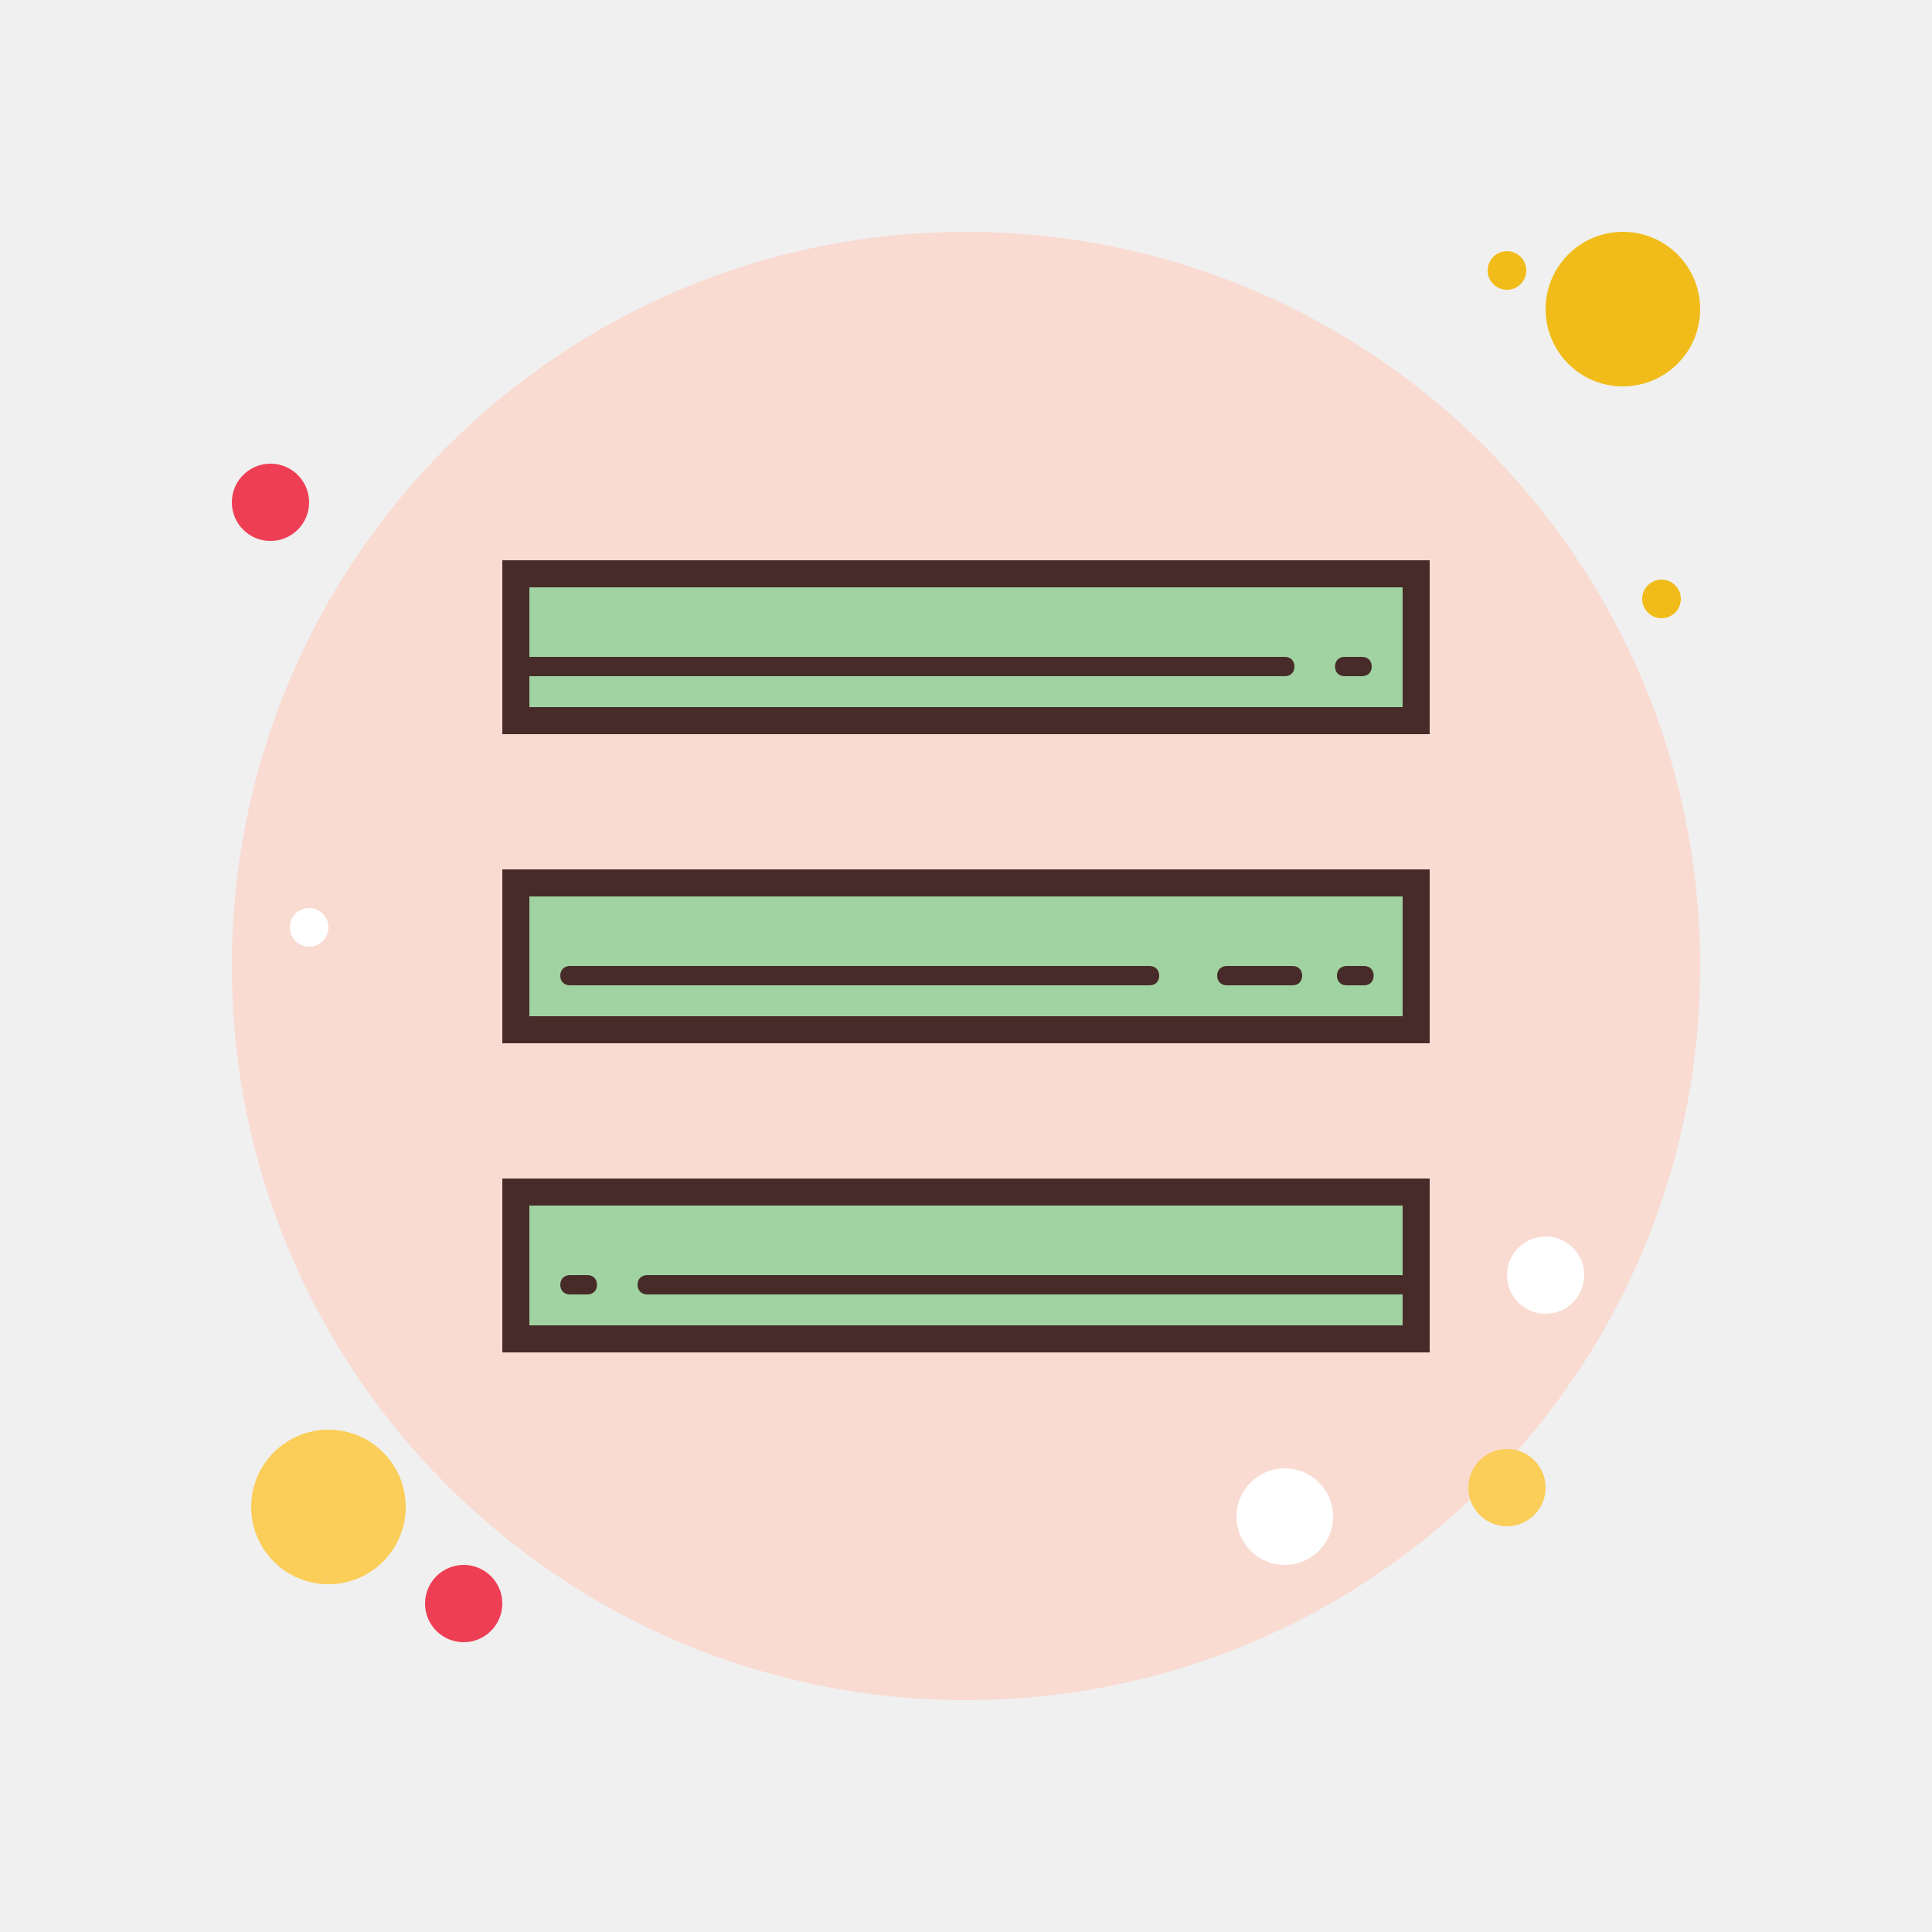
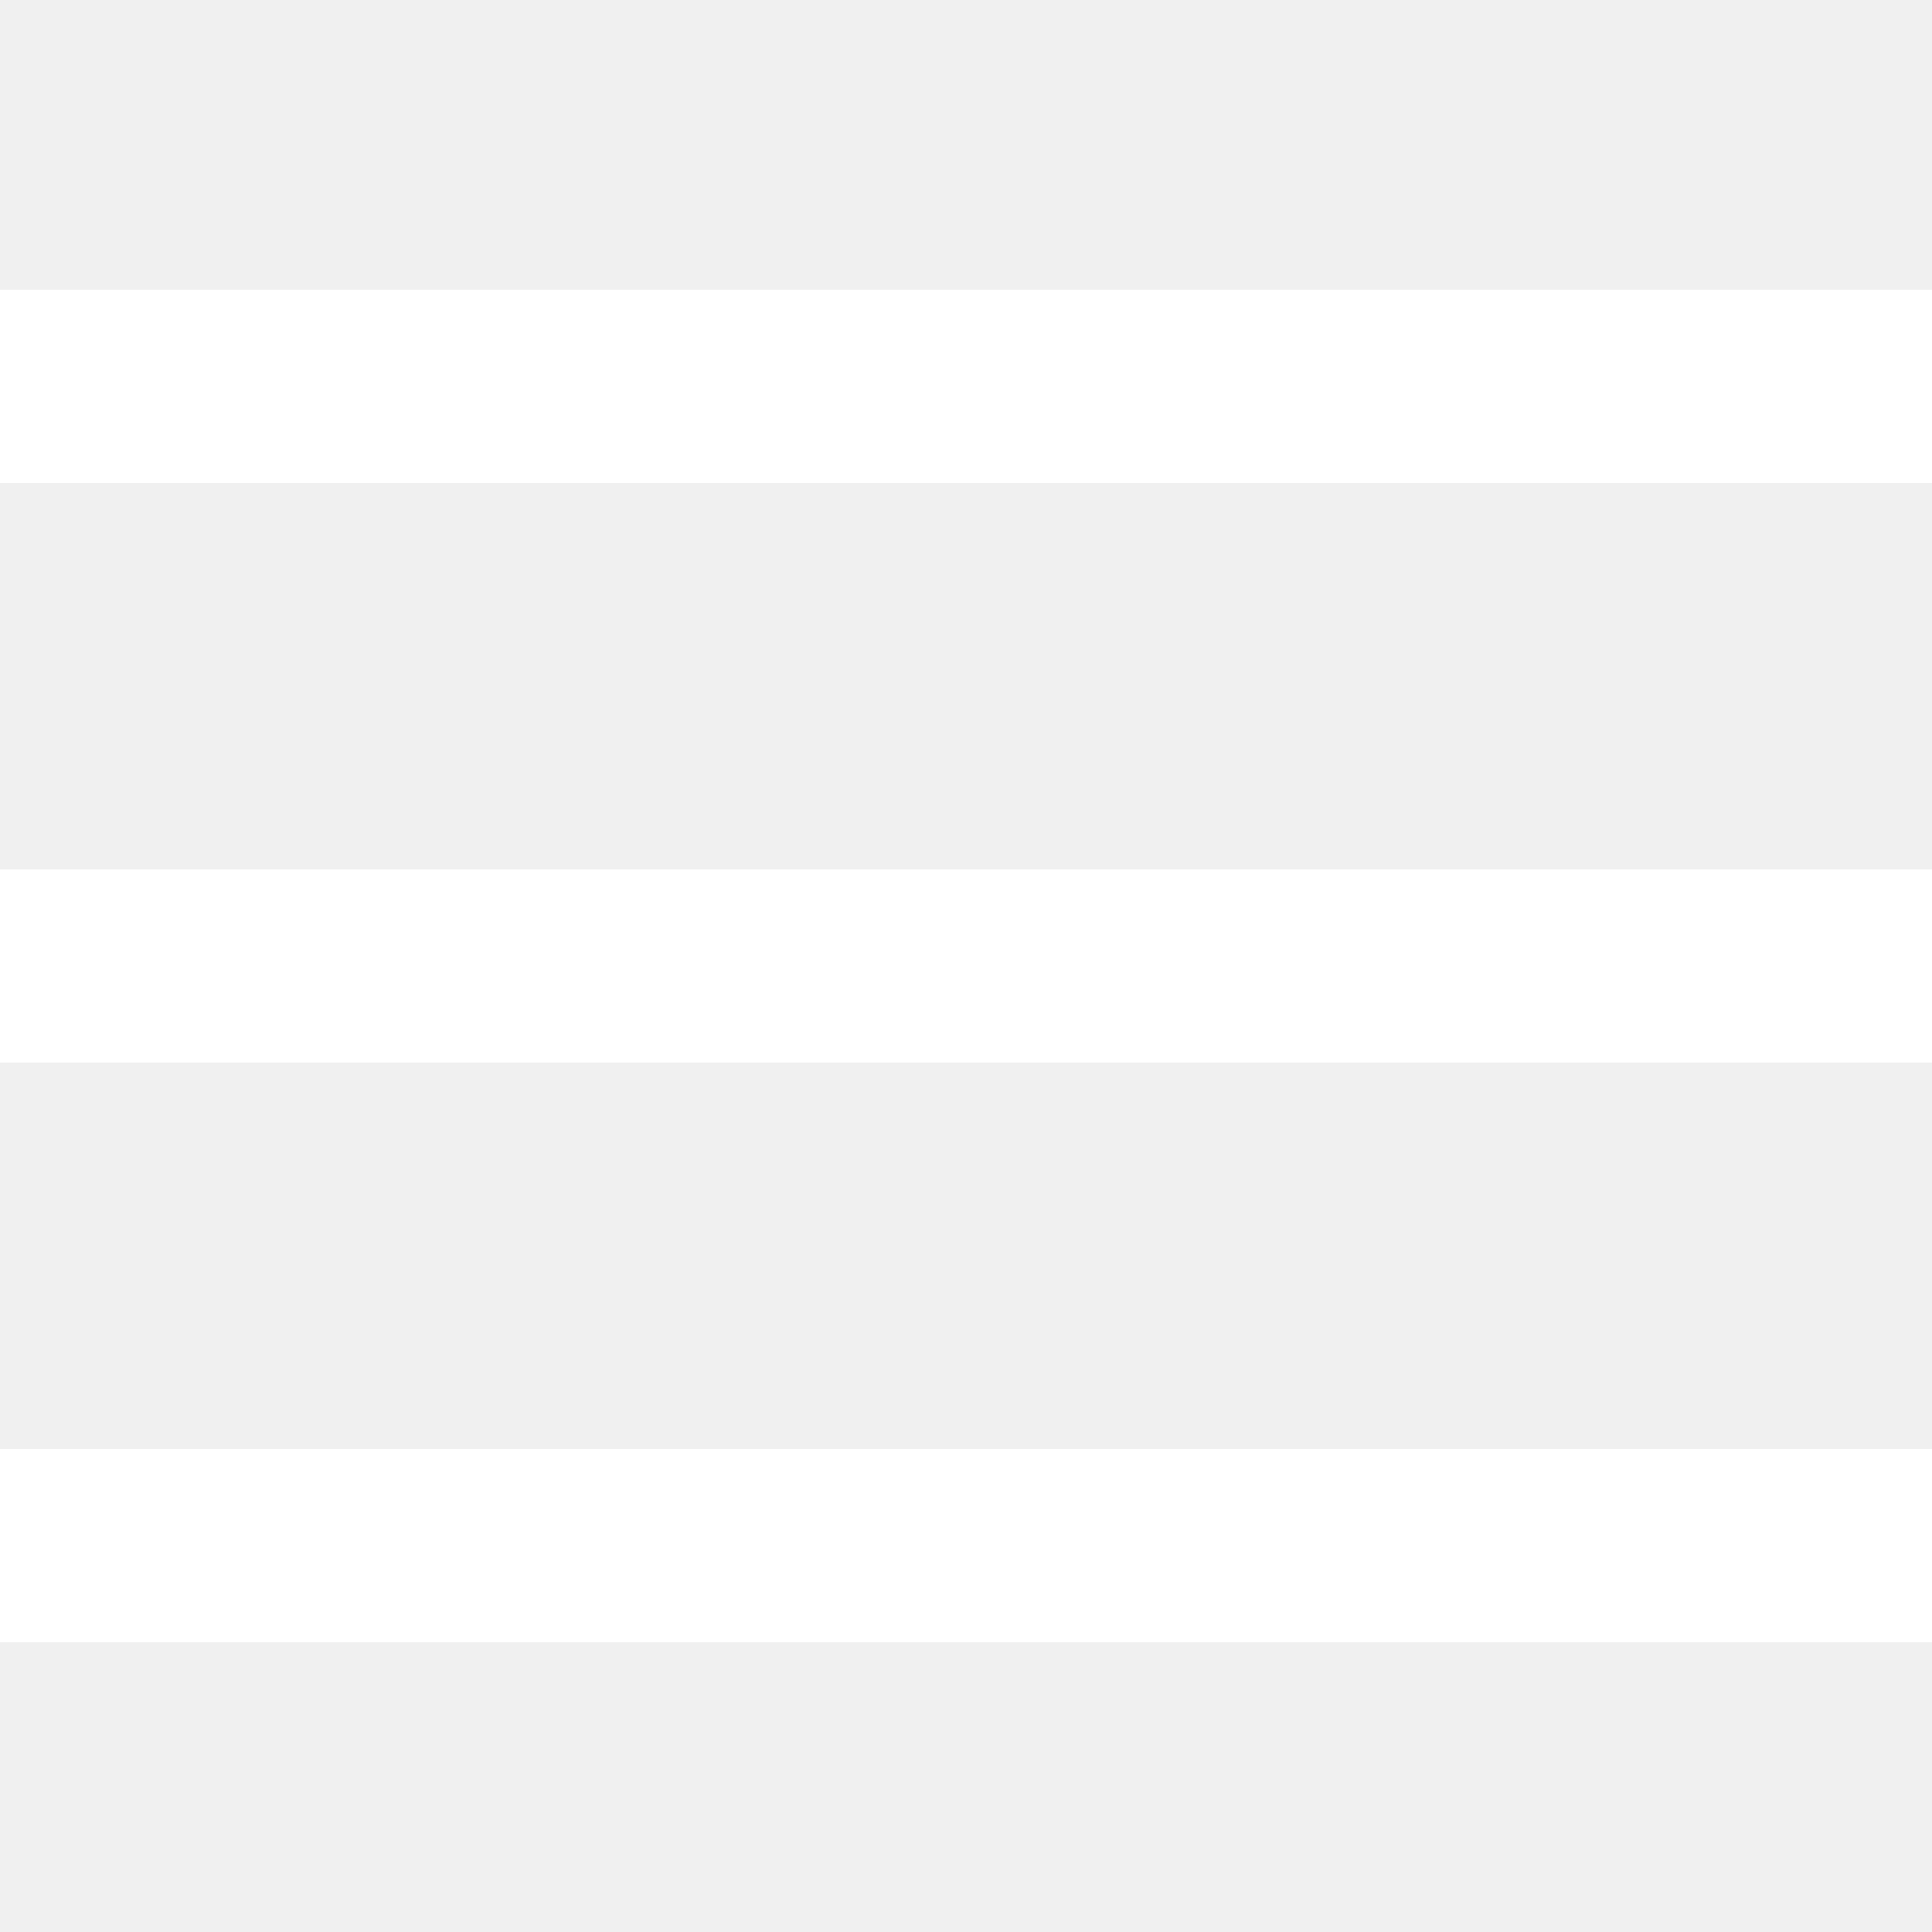
- <svg xmlns="http://www.w3.org/2000/svg" viewBox="0 0 100 100" width="50px" height="50px">
-   <path fill="#f1bc19" d="M78 13A1 1 0 1 0 78 15A1 1 0 1 0 78 13Z" />
-   <path fill="#f9dbd2" d="M50 12A38 38 0 1 0 50 88A38 38 0 1 0 50 12Z" />
-   <path fill="#f1bc19" d="M84 12A4 4 0 1 0 84 20A4 4 0 1 0 84 12Z" />
-   <path fill="#ee3e54" d="M14 24A2 2 0 1 0 14 28A2 2 0 1 0 14 24Z" />
-   <path fill="#fbcd59" d="M78 75A2 2 0 1 0 78 79 2 2 0 1 0 78 75zM17 74A4 4 0 1 0 17 82 4 4 0 1 0 17 74z" />
-   <path fill="#ee3e54" d="M24 81A2 2 0 1 0 24 85A2 2 0 1 0 24 81Z" />
-   <path fill="#fff" d="M66.5 76A2.5 2.5 0 1 0 66.5 81 2.5 2.5 0 1 0 66.5 76zM16 47A1 1 0 1 0 16 49 1 1 0 1 0 16 47z" />
-   <path fill="#f1bc19" d="M86 30A1 1 0 1 0 86 32A1 1 0 1 0 86 30Z" />
-   <path fill="#fff" d="M80 64A2 2 0 1 0 80 68A2 2 0 1 0 80 64Z" />
-   <path fill="#a1d3a2" d="M26.7 29.7H73.3V37.3H26.7z" />
-   <path fill="#472b29" d="M72.6,30.4v6.2H27.4v-6.2L72.6,30.4 M74,29H26v9h48V29L74,29z" />
-   <path fill="#a1d3a2" d="M26.7 45.7H73.3V53.3H26.7z" />
-   <path fill="#472b29" d="M72.6,46.4v6.2H27.4v-6.2H72.6 M74,45H26v9h48V45L74,45z" />
-   <path fill="#a1d3a2" d="M26.7 61.7H73.3V69.3H26.7z" />
-   <path fill="#472b29" d="M72.6 62.4v6.2H27.4v-6.2L72.6 62.4M74 61H26v9h48V61L74 61zM59.5 51h-30c-.3 0-.5-.2-.5-.5s.2-.5.5-.5h30c.3 0 .5.2.5.5S59.8 51 59.5 51zM70.6 51h-.9c-.3 0-.5-.2-.5-.5s.2-.5.5-.5h.9c.3 0 .5.2.5.5S70.9 51 70.6 51z" />
-   <path fill="#472b29" d="M72.5 67h-39c-.3 0-.5-.2-.5-.5s.2-.5.5-.5h39c.3 0 .5.2.5.5S72.8 67 72.5 67zM30.4 67h-.9c-.3 0-.5-.2-.5-.5s.2-.5.5-.5h.9c.3 0 .5.2.5.5S30.7 67 30.4 67z" />
-   <g>
-     <path fill="#472b29" d="M66.5,35h-39c-0.3,0-0.5-0.2-0.5-0.5s0.2-0.5,0.5-0.5h39c0.3,0,0.5,0.2,0.5,0.5S66.8,35,66.5,35z" />
-   </g>
-   <g>
-     <path fill="#472b29" d="M70.5,35h-0.9c-0.3,0-0.5-0.2-0.5-0.5s0.2-0.5,0.5-0.5h0.9c0.3,0,0.5,0.2,0.5,0.5S70.8,35,70.5,35z" />
-   </g>
-   <g>
-     <path fill="#472b29" d="M66.9,51h-3.4c-0.3,0-0.5-0.2-0.5-0.5s0.2-0.5,0.5-0.5h3.4c0.3,0,0.5,0.2,0.5,0.5S67.2,51,66.9,51z" />
-   </g>
+ <svg xmlns="http://www.w3.org/2000/svg" fill="#ffffff" viewBox="0 0 50 50" width="50px" height="50px">
+   <path d="M 0 7.5 L 0 12.5 L 50 12.5 L 50 7.5 Z M 0 22.5 L 0 27.5 L 50 27.5 L 50 22.5 Z M 0 37.5 L 0 42.5 L 50 42.5 L 50 37.5 Z" />
</svg>
